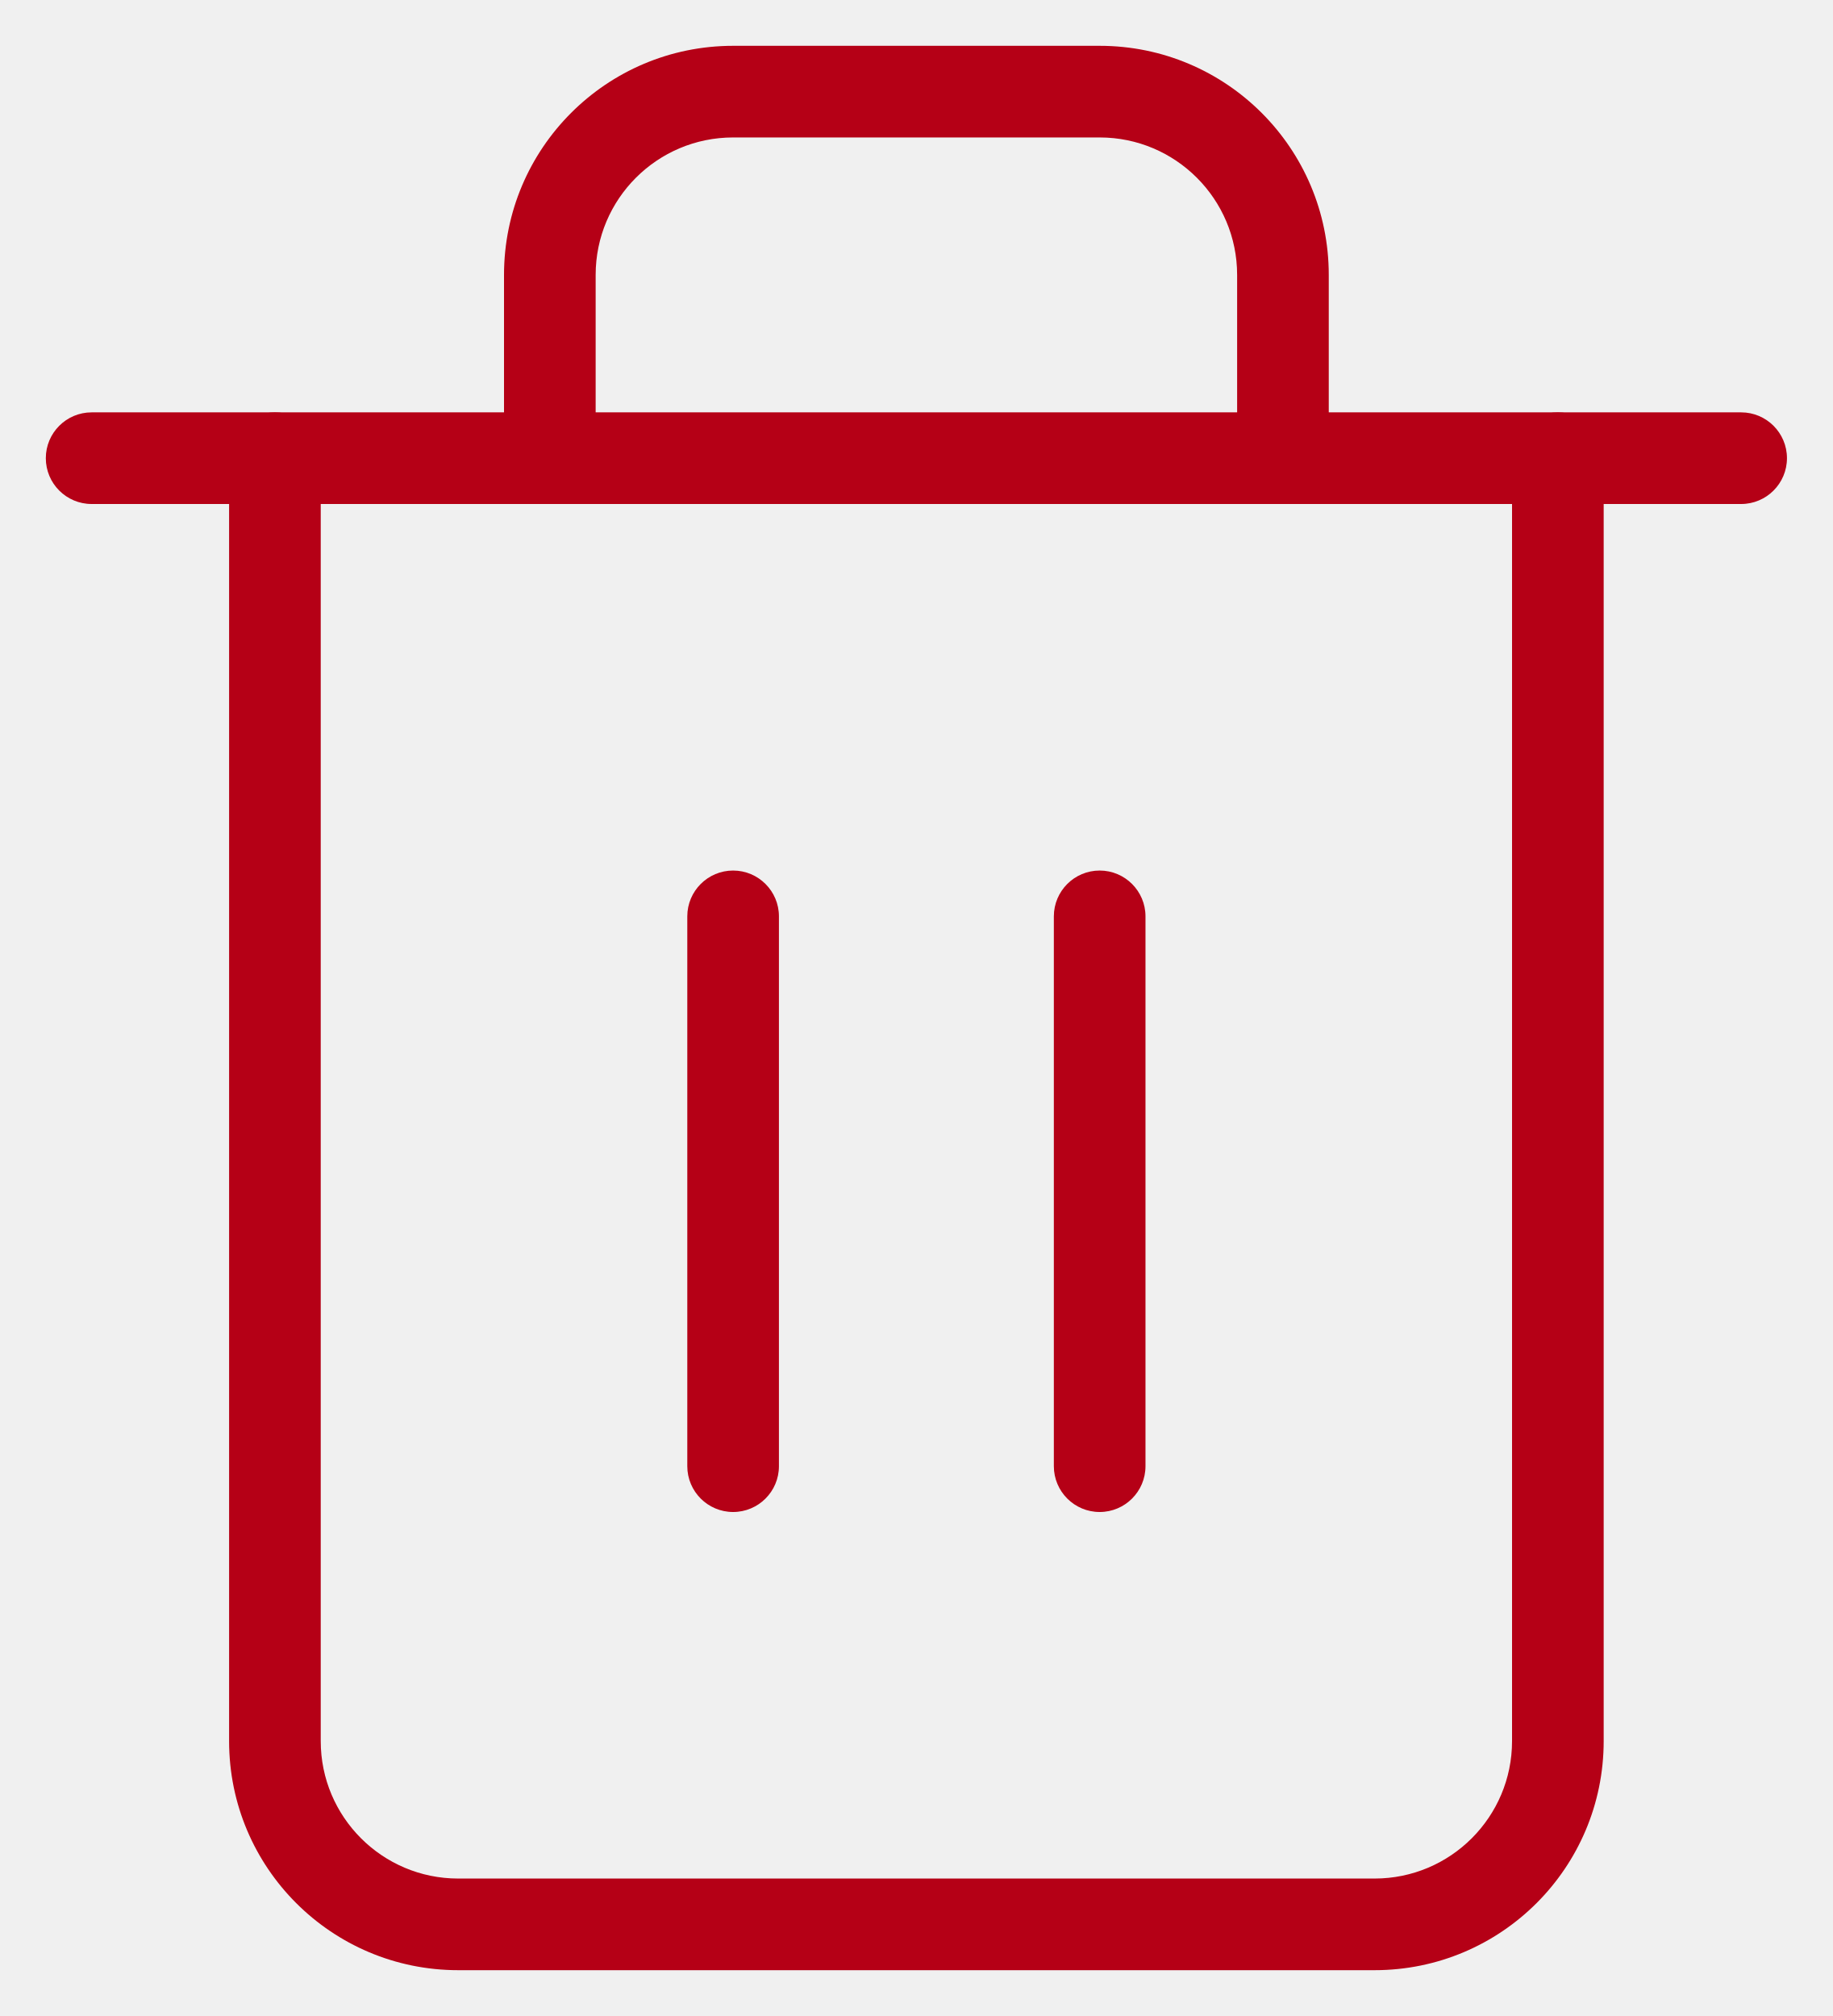
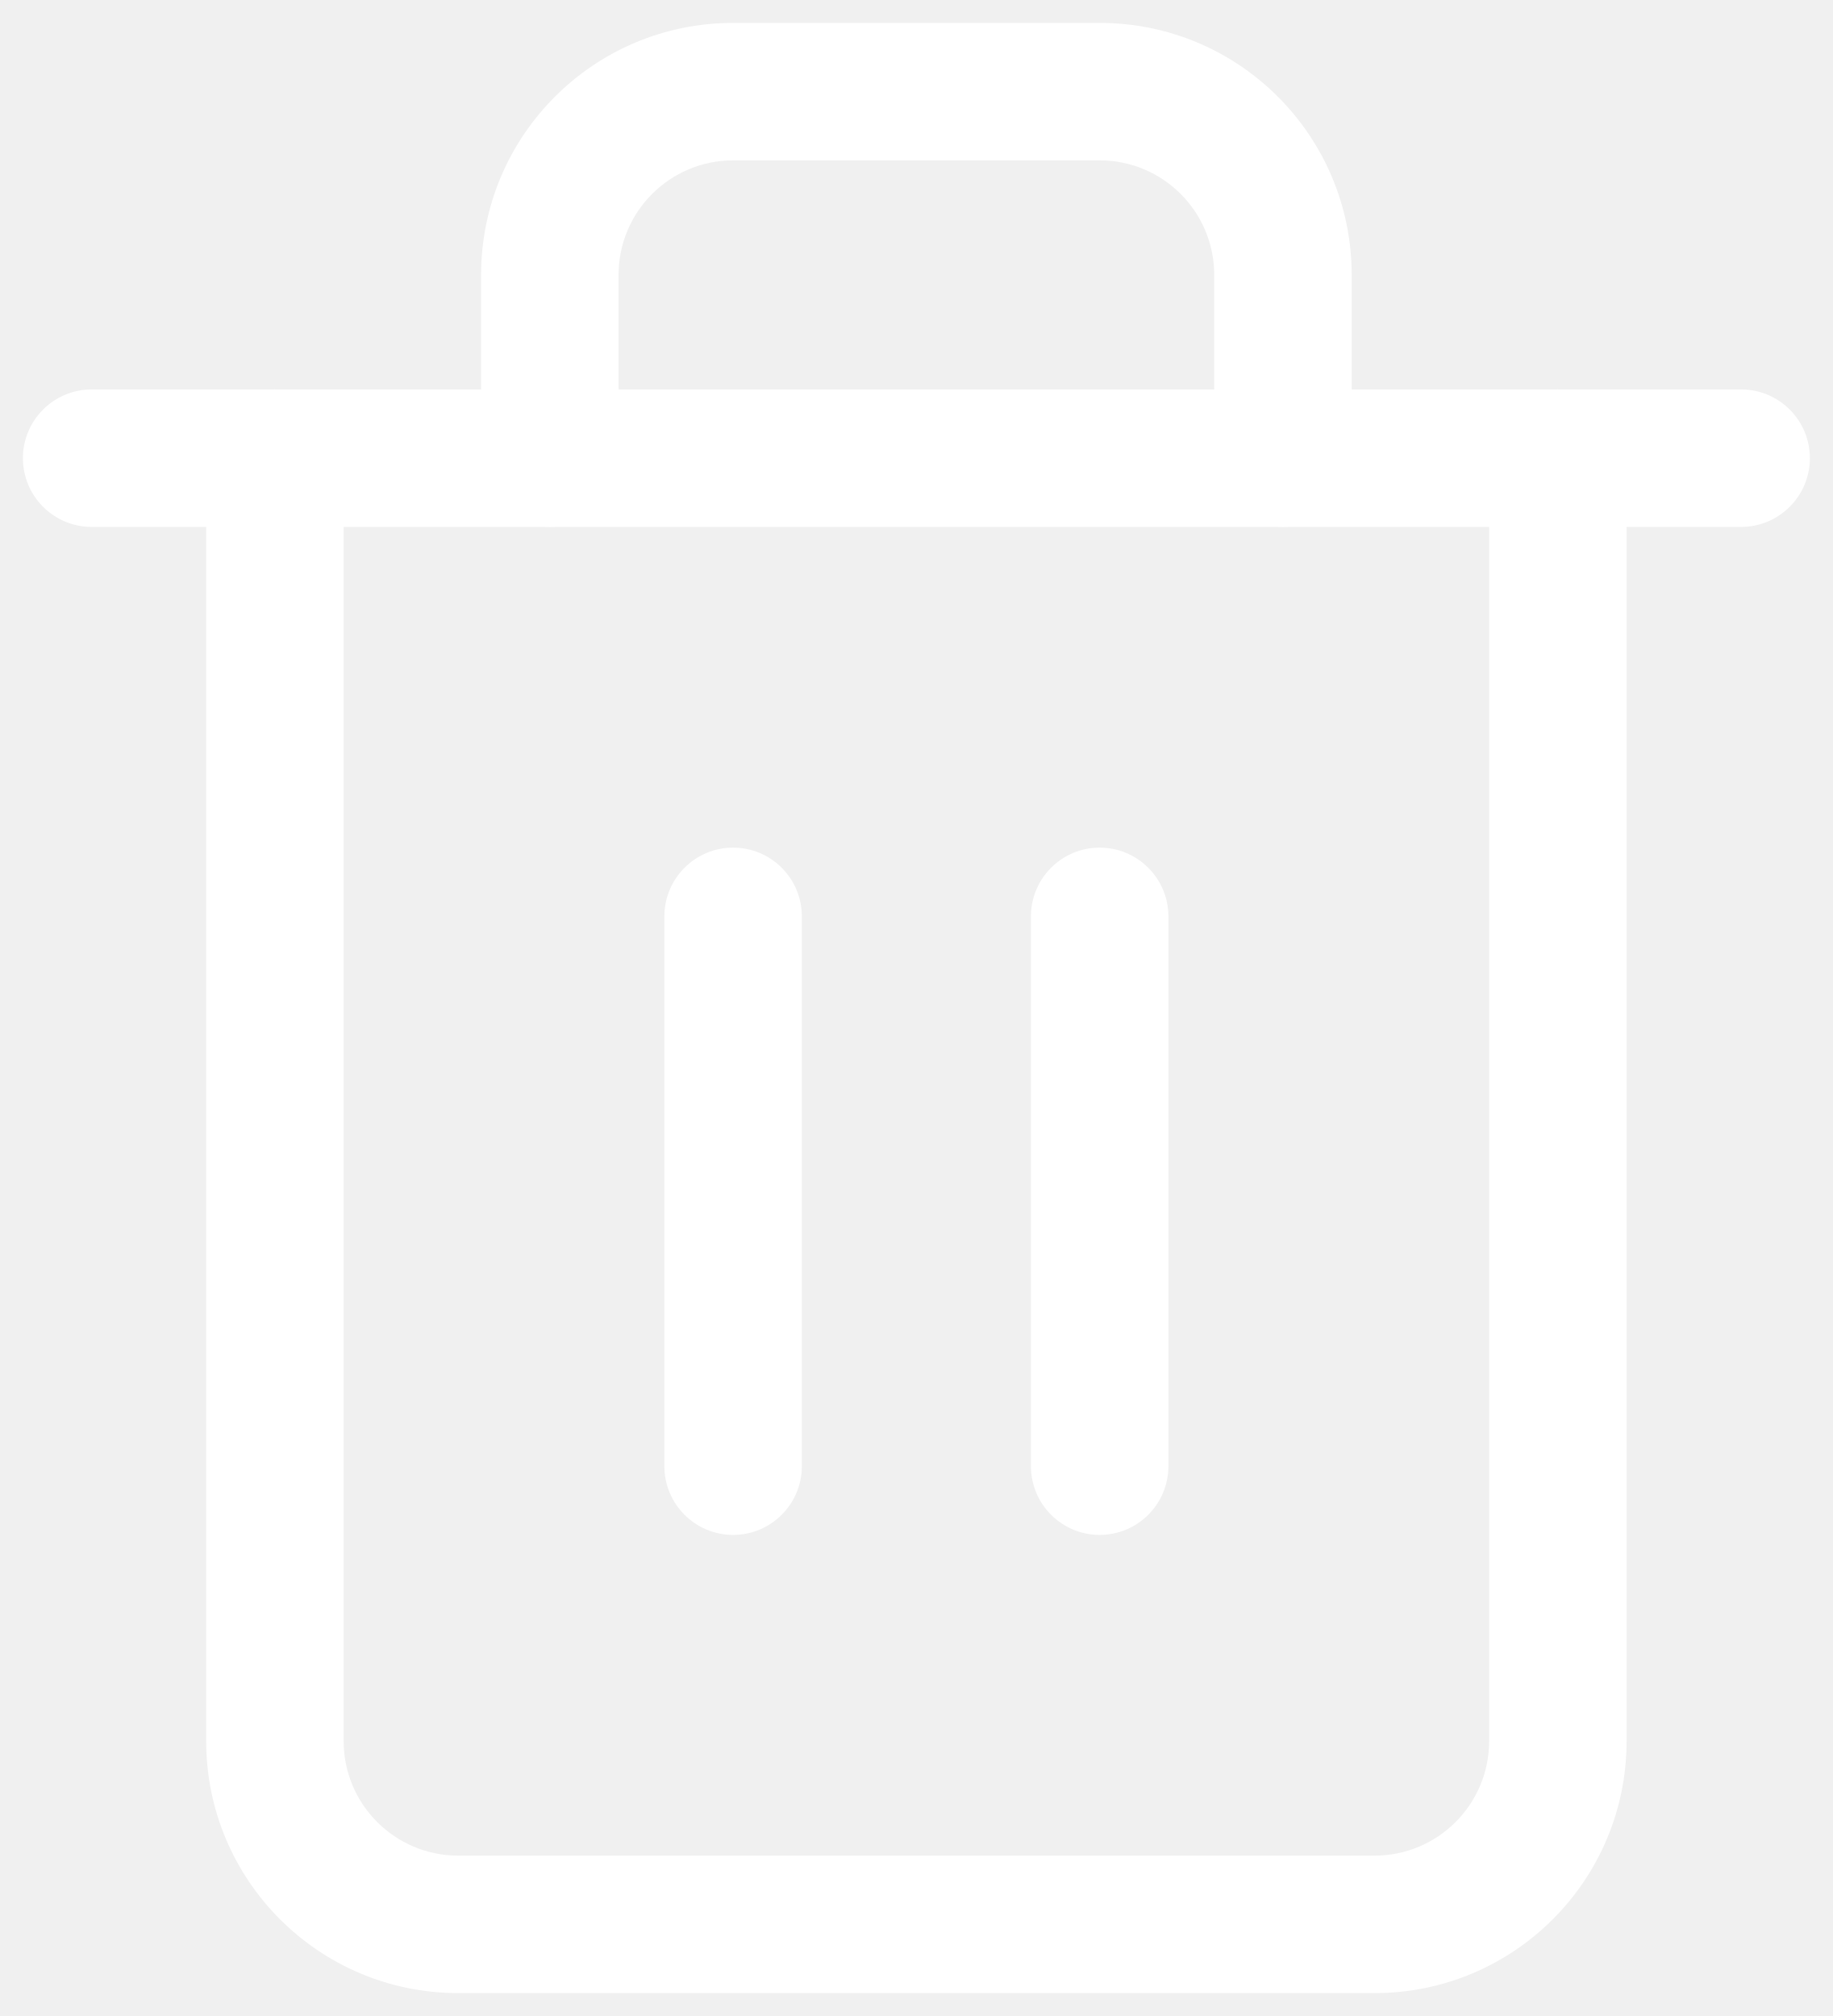
<svg xmlns="http://www.w3.org/2000/svg" width="20" height="22" viewBox="0 0 20 22">
-   <g fill="#B50016">
-     <path d="M1,5.5 C0.724,5.5 0.5,5.276 0.5,5 C0.5,4.724 0.724,4.5 1,4.5 L19,4.5 C19.276,4.5 19.5,4.724 19.5,5 C19.5,5.276 19.276,5.5 19,5.5 L1,5.5 Z" />
-     <path d="M16.5,5 C16.5,4.724 16.724,4.5 17,4.5 C17.276,4.5 17.5,4.724 17.5,5 L17.5,19 C17.5,20.381 16.381,21.5 15,21.5 L5,21.5 C3.619,21.5 2.5,20.381 2.5,19 L2.5,5 C2.5,4.724 2.724,4.5 3,4.5 C3.276,4.5 3.5,4.724 3.5,5 L3.5,19 C3.5,19.828 4.172,20.5 5,20.5 L15,20.5 C15.828,20.5 16.5,19.828 16.5,19 L16.5,5 Z M6.5,5 C6.5,5.276 6.276,5.5 6,5.5 C5.724,5.5 5.5,5.276 5.5,5 L5.5,3 C5.5,1.619 6.619,0.5 8,0.5 L12,0.5 C13.381,0.5 14.5,1.619 14.5,3 L14.5,5 C14.5,5.276 14.276,5.5 14,5.5 C13.724,5.5 13.5,5.276 13.5,5 L13.5,3 C13.5,2.172 12.828,1.5 12,1.5 L8,1.5 C7.172,1.5 6.5,2.172 6.5,3 L6.5,5 Z" />
-     <path d="M7.5 10C7.5 9.724 7.724 9.5 8 9.5 8.276 9.5 8.5 9.724 8.5 10L8.5 16C8.5 16.276 8.276 16.5 8 16.5 7.724 16.5 7.5 16.276 7.5 16L7.5 10zM11.5 10C11.5 9.724 11.724 9.5 12 9.5 12.276 9.5 12.5 9.724 12.5 10L12.5 16C12.5 16.276 12.276 16.5 12 16.5 11.724 16.5 11.5 16.276 11.5 16L11.5 10z" />
+   <g fill="#FFF" transform="translate(1 1)">
+     <path d="M0,4.75 C-0.414,4.75 -0.75,4.414 -0.75,4 C-0.75,3.586 -0.414,3.25 0,3.25 L18,3.25 C18.414,3.25 18.75,3.586 18.75,4 C18.75,4.414 18.414,4.75 18,4.75 L0,4.75 Z" />
+     <path d="M15.25,4 C15.25,3.586 15.586,3.25 16,3.25 C16.414,3.25 16.75,3.586 16.75,4 L16.75,18 C16.75,19.519 15.519,20.75 14,20.75 L4,20.75 C2.481,20.75 1.25,19.519 1.25,18 L1.25,4 C1.25,3.586 1.586,3.25 2,3.25 C2.414,3.25 2.75,3.586 2.75,4 L2.75,18 C2.75,18.69 3.31,19.25 4,19.25 L14,19.25 C14.69,19.25 15.25,18.69 15.25,18 L15.25,4 Z M5.75,4 C5.75,4.414 5.414,4.75 5,4.75 C4.586,4.75 4.25,4.414 4.25,4 L4.25,2 C4.25,0.481 5.481,-0.75 7,-0.75 L11,-0.75 C12.519,-0.75 13.75,0.481 13.75,2 L13.75,4 C13.75,4.414 13.414,4.75 13,4.75 C12.586,4.75 12.25,4.414 12.25,4 L12.25,2 C12.25,1.31 11.69,0.75 11,0.75 L7,0.75 C6.31,0.75 5.75,1.31 5.75,2 L5.75,4 Z" />
+     <path d="M6.25 9C6.25 8.586 6.586 8.25 7 8.25 7.414 8.25 7.75 8.586 7.75 9L7.75 15C7.75 15.414 7.414 15.75 7 15.75 6.586 15.75 6.25 15.414 6.25 15L6.25 9zM10.25 9C10.25 8.586 10.586 8.25 11 8.25 11.414 8.25 11.75 8.586 11.75 9L11.75 15C11.75 15.414 11.414 15.75 11 15.75 10.586 15.75 10.25 15.414 10.25 15L10.25 9z" />
  </g>
</svg>
